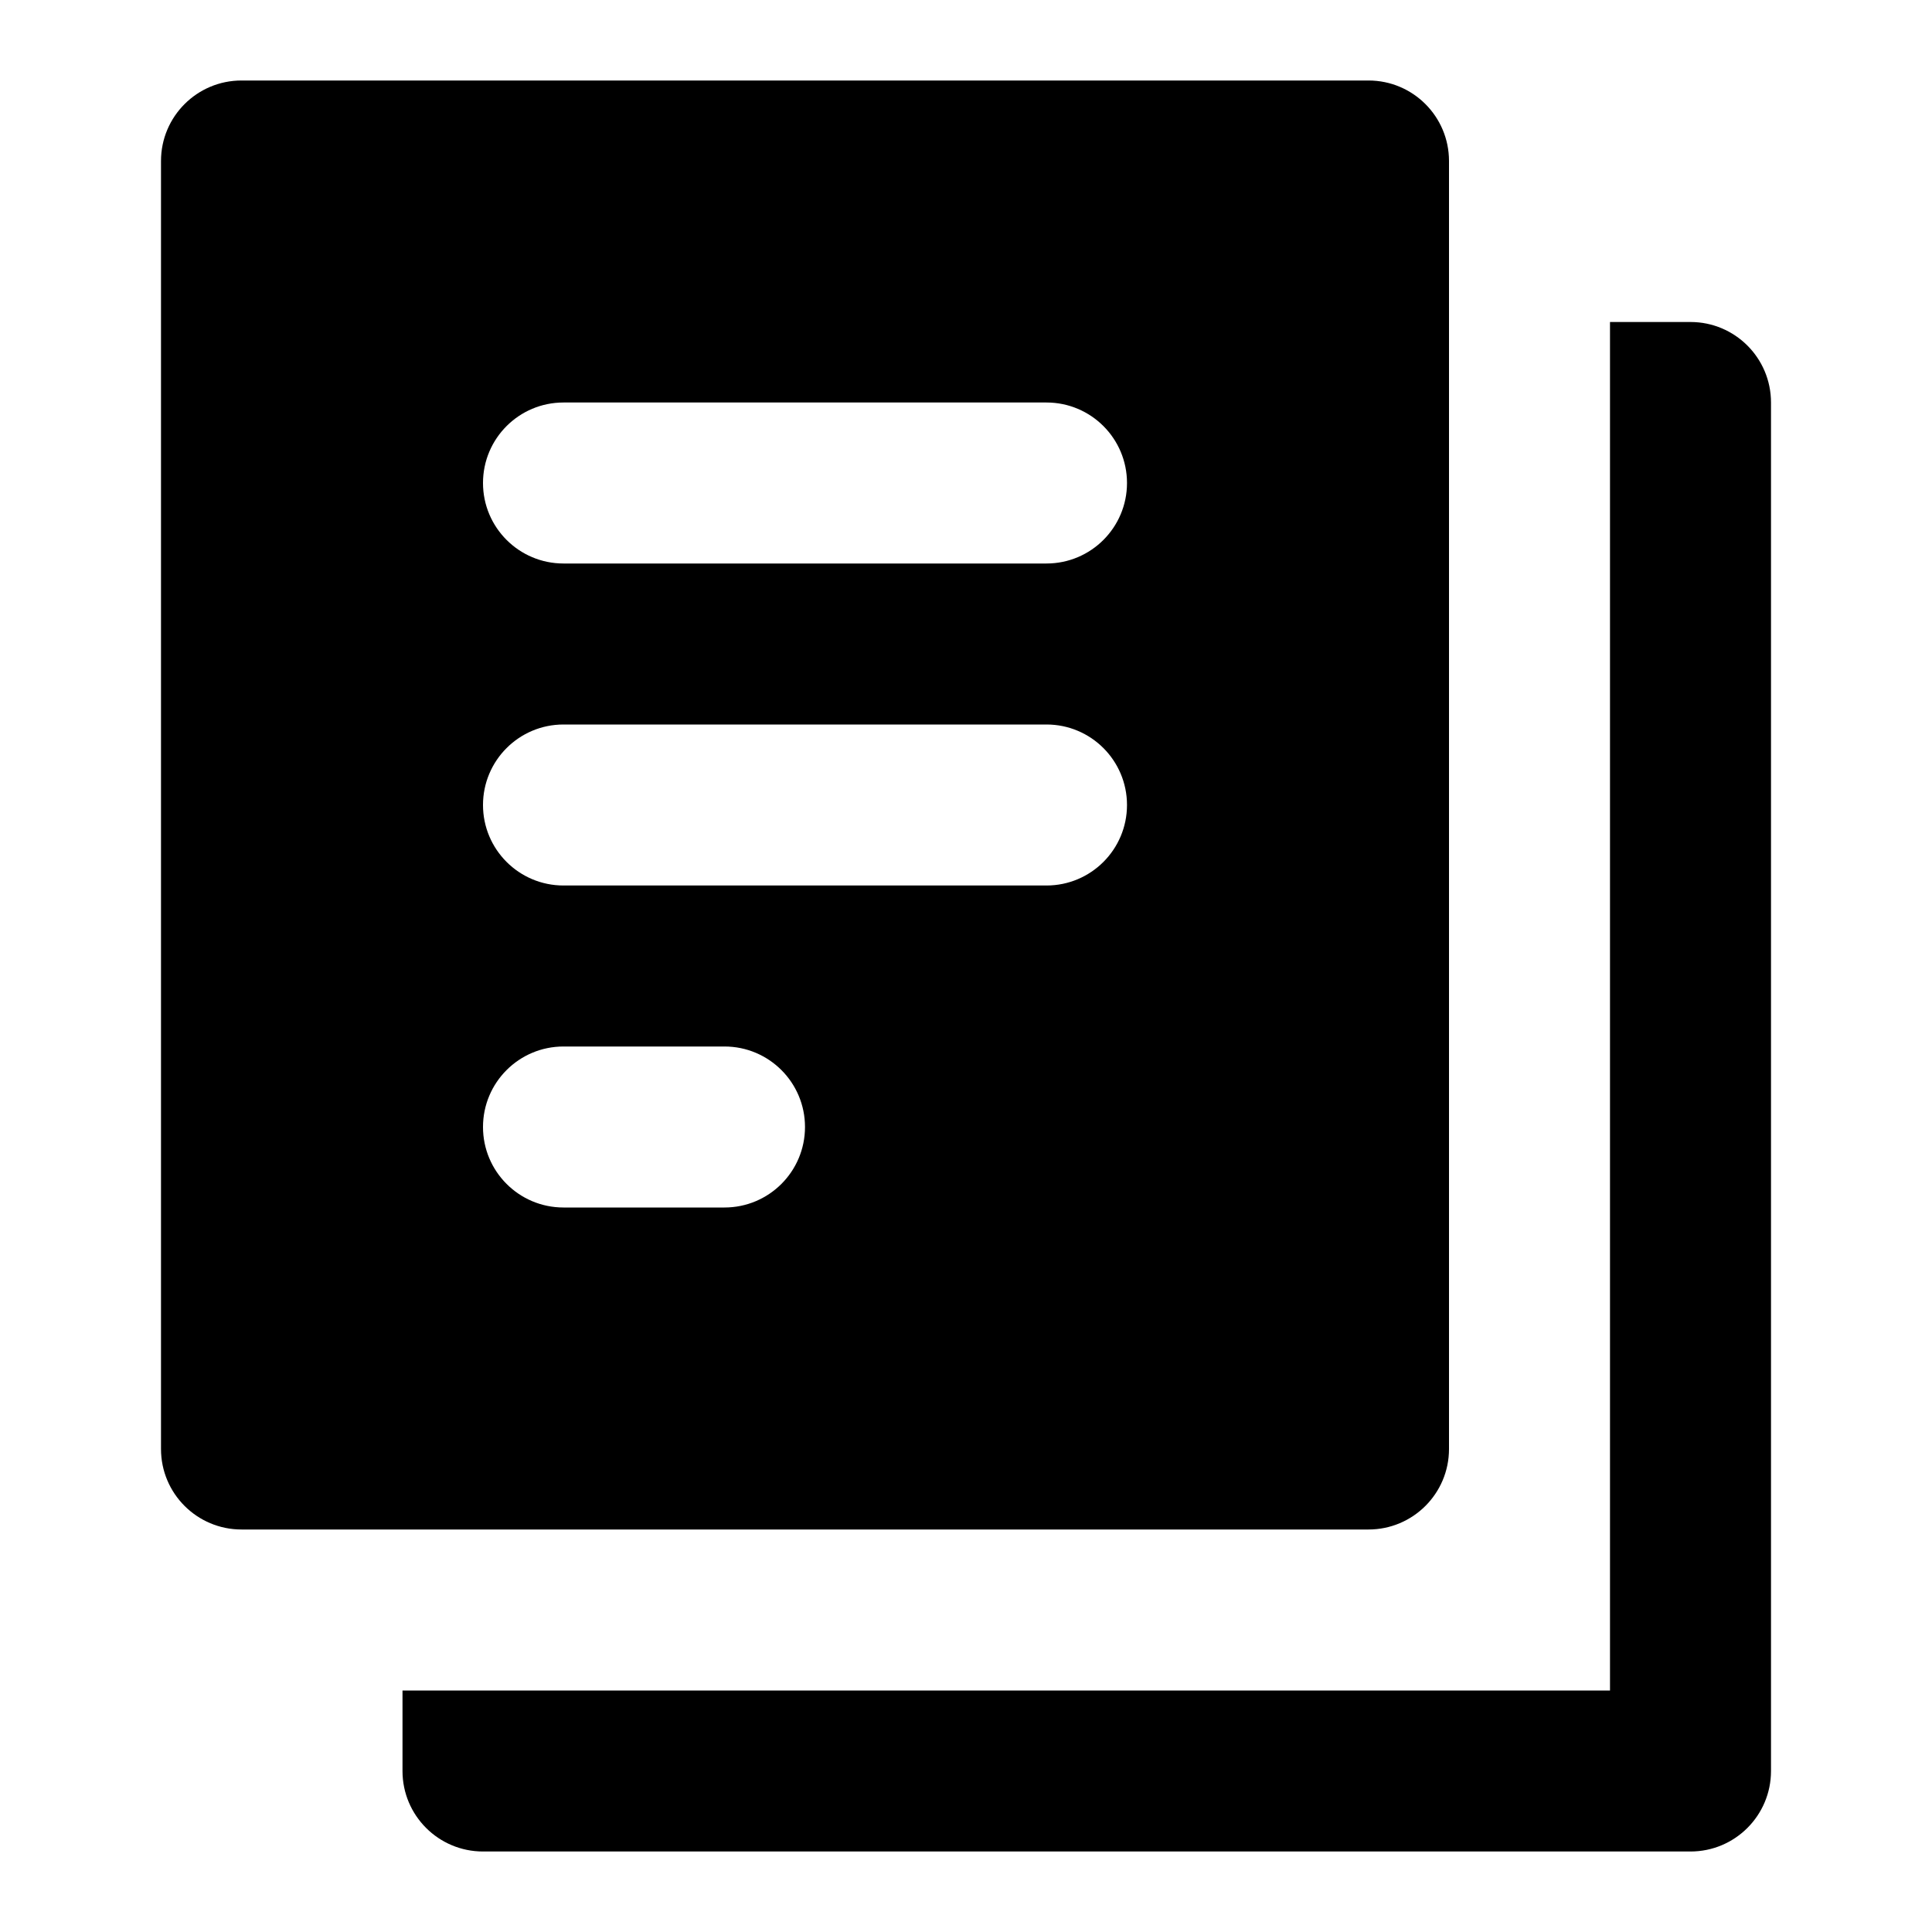
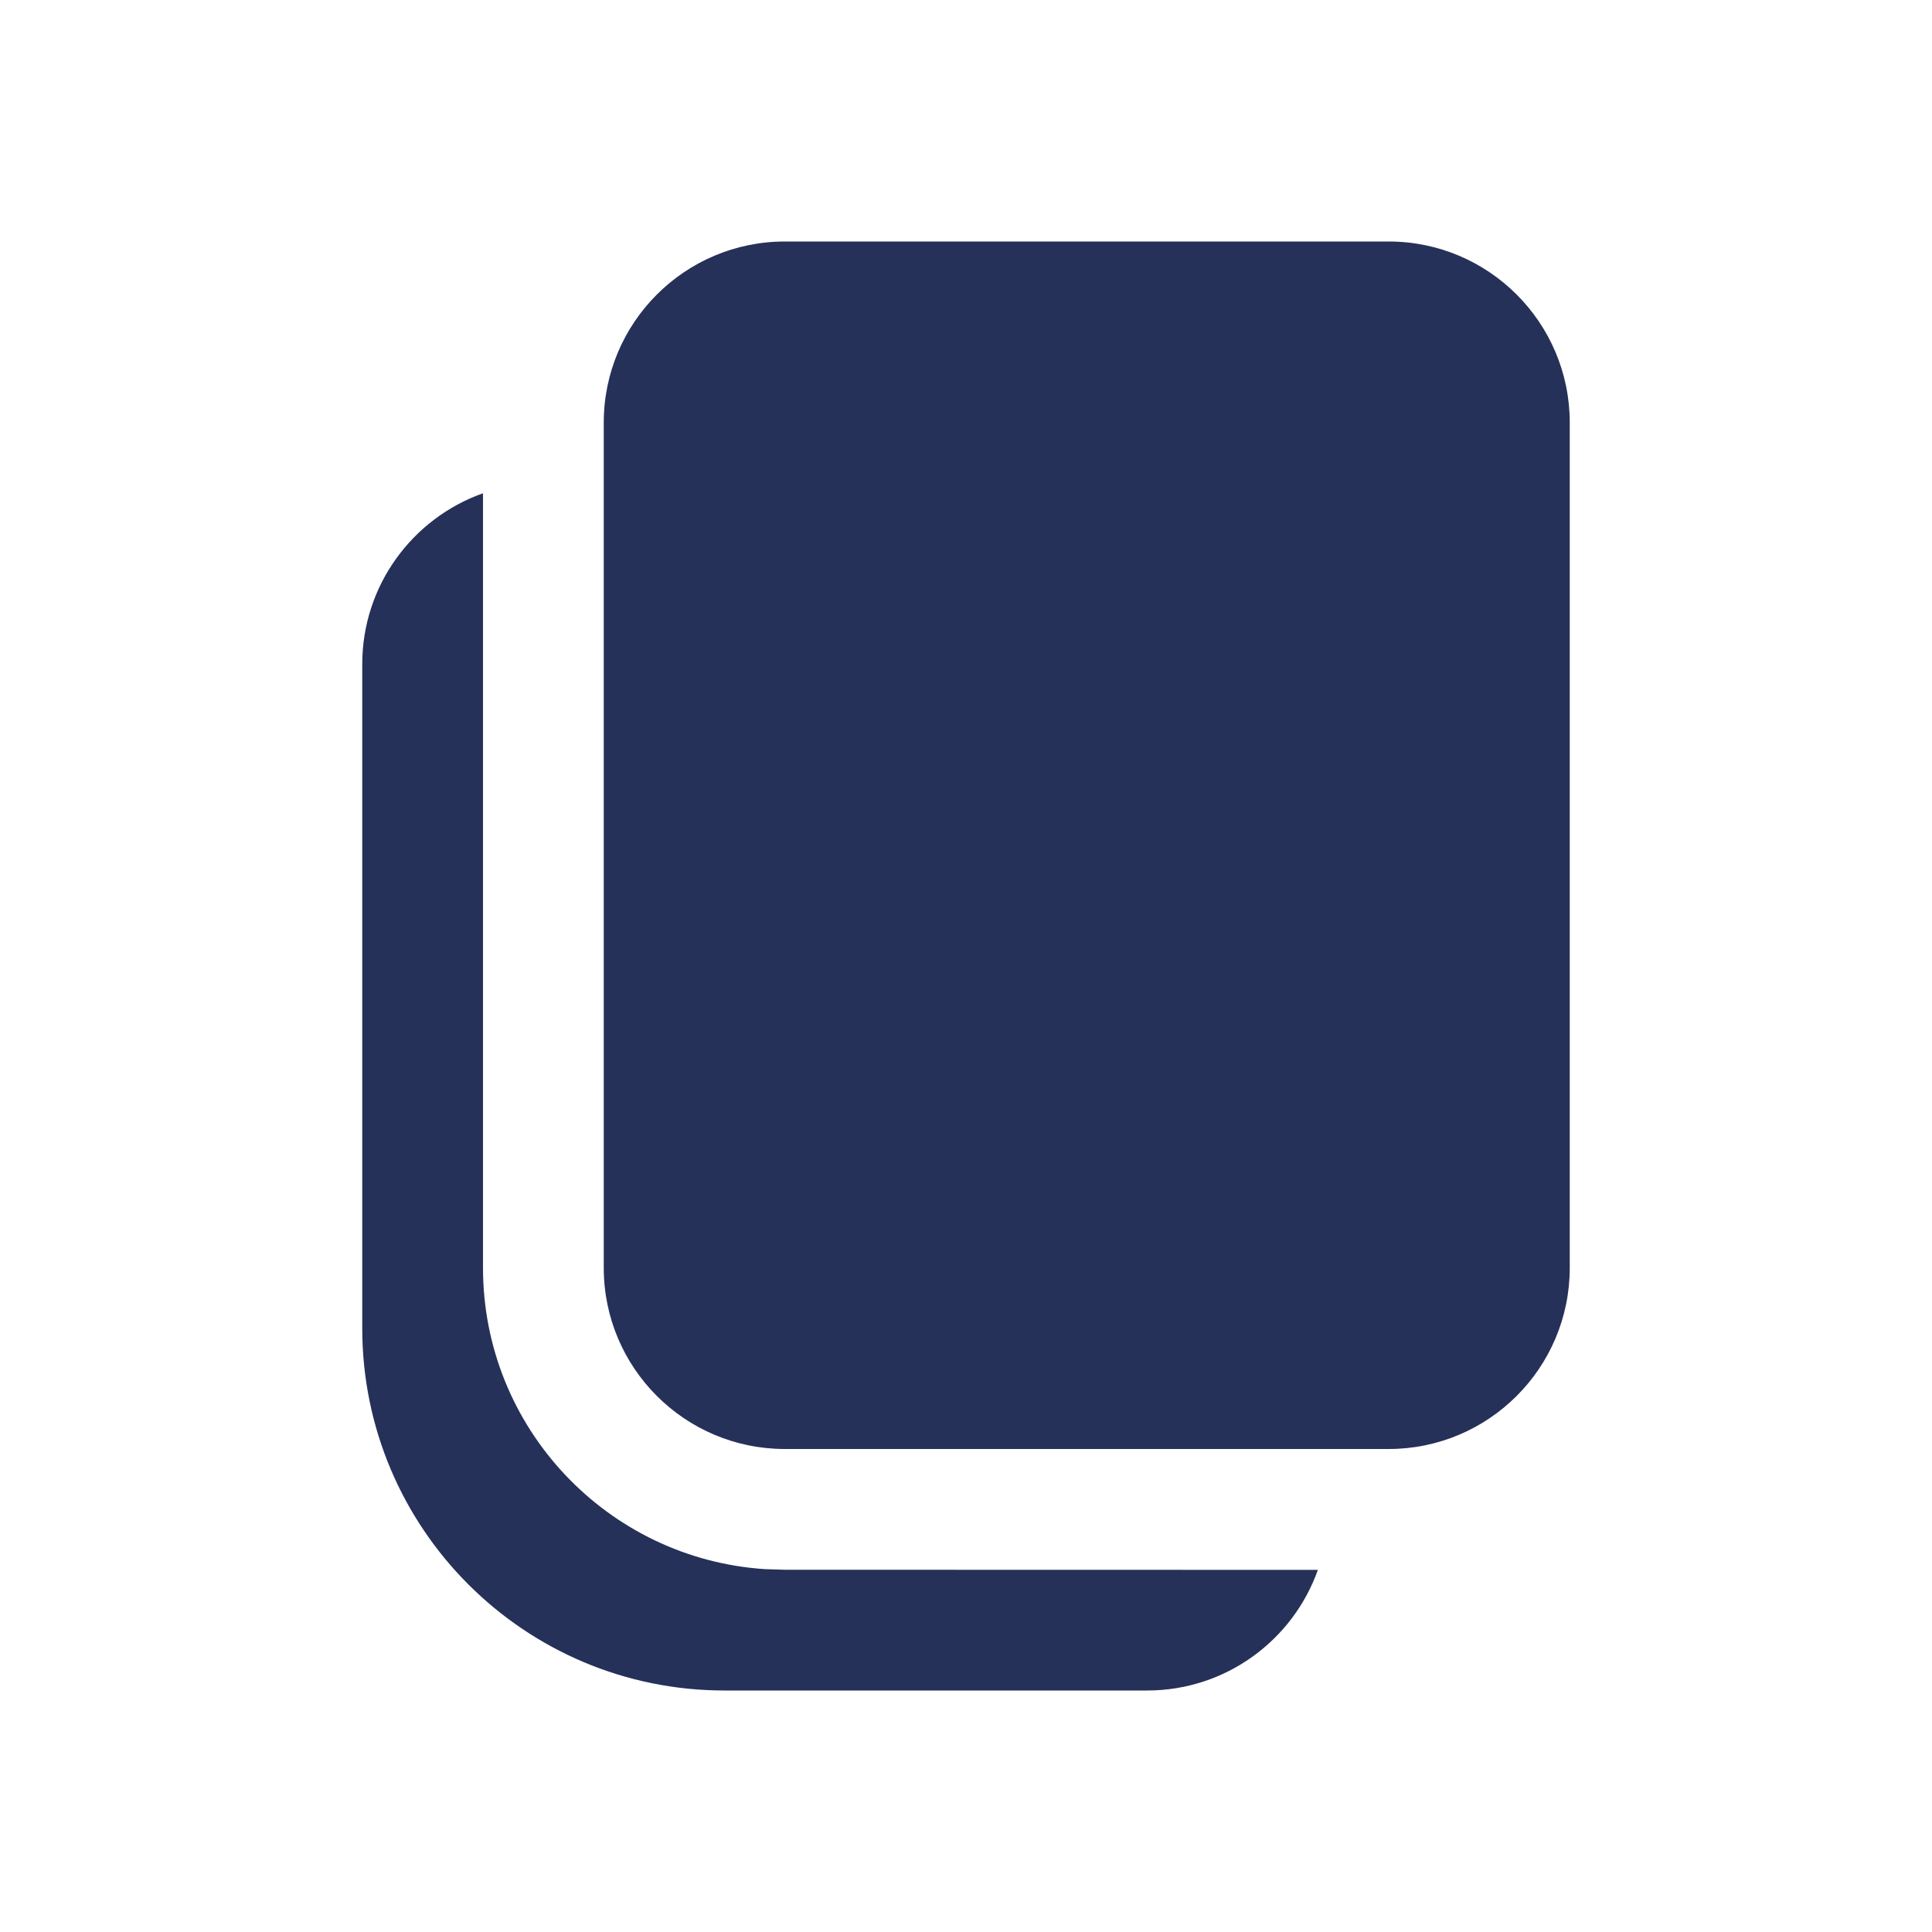
- <svg xmlns="http://www.w3.org/2000/svg" width="800px" height="800px" viewBox="0 0 48 48">
-   <g id="Layer_2" data-name="Layer 2">
-     <g id="invisible_box" data-name="invisible box">
-       <rect width="48" height="48" fill="none" />
-       <rect width="48" height="48" fill="none" />
-     </g>
-     <g id="icons_Q2" data-name="icons Q2">
-       <path d="M44,44V10a2,2,0,0,0-2-2H40V42H10v2a2,2,0,0,0,2,2H42A2,2,0,0,0,44,44Zm-8-8V4a2,2,0,0,0-2-2H6A2,2,0,0,0,4,4V36a2,2,0,0,0,2,2H34A2,2,0,0,0,36,36ZM18,30H14a2,2,0,0,1,0-4h4a2,2,0,0,1,0,4Zm8-8H14a2,2,0,0,1,0-4H26a2,2,0,0,1,0,4Zm0-8H14a2,2,0,0,1,0-4H26a2,2,0,0,1,0,4Z" />
-     </g>
-   </g>
+ <svg xmlns="http://www.w3.org/2000/svg" height="16" viewBox="0 0 16 16" width="16">
+   <path d="m4 4.085-0 6.415c0 1.325 1.032 2.41 2.336 2.495l.164.005 4.414.001c-.206.582-.762.999-1.414.999h-3.5c-1.657 0-3-1.343-3-3v-5.5c0-.653.418-1.209 1-1.415zm7.5-2.085c.828 0 1.5.672 1.5 1.5v7c0 .828-.672 1.5-1.5 1.5h-5c-.828 0-1.5-.672-1.5-1.5v-7c0-.828.672-1.5 1.5-1.5z" fill="#253159" />
</svg>
